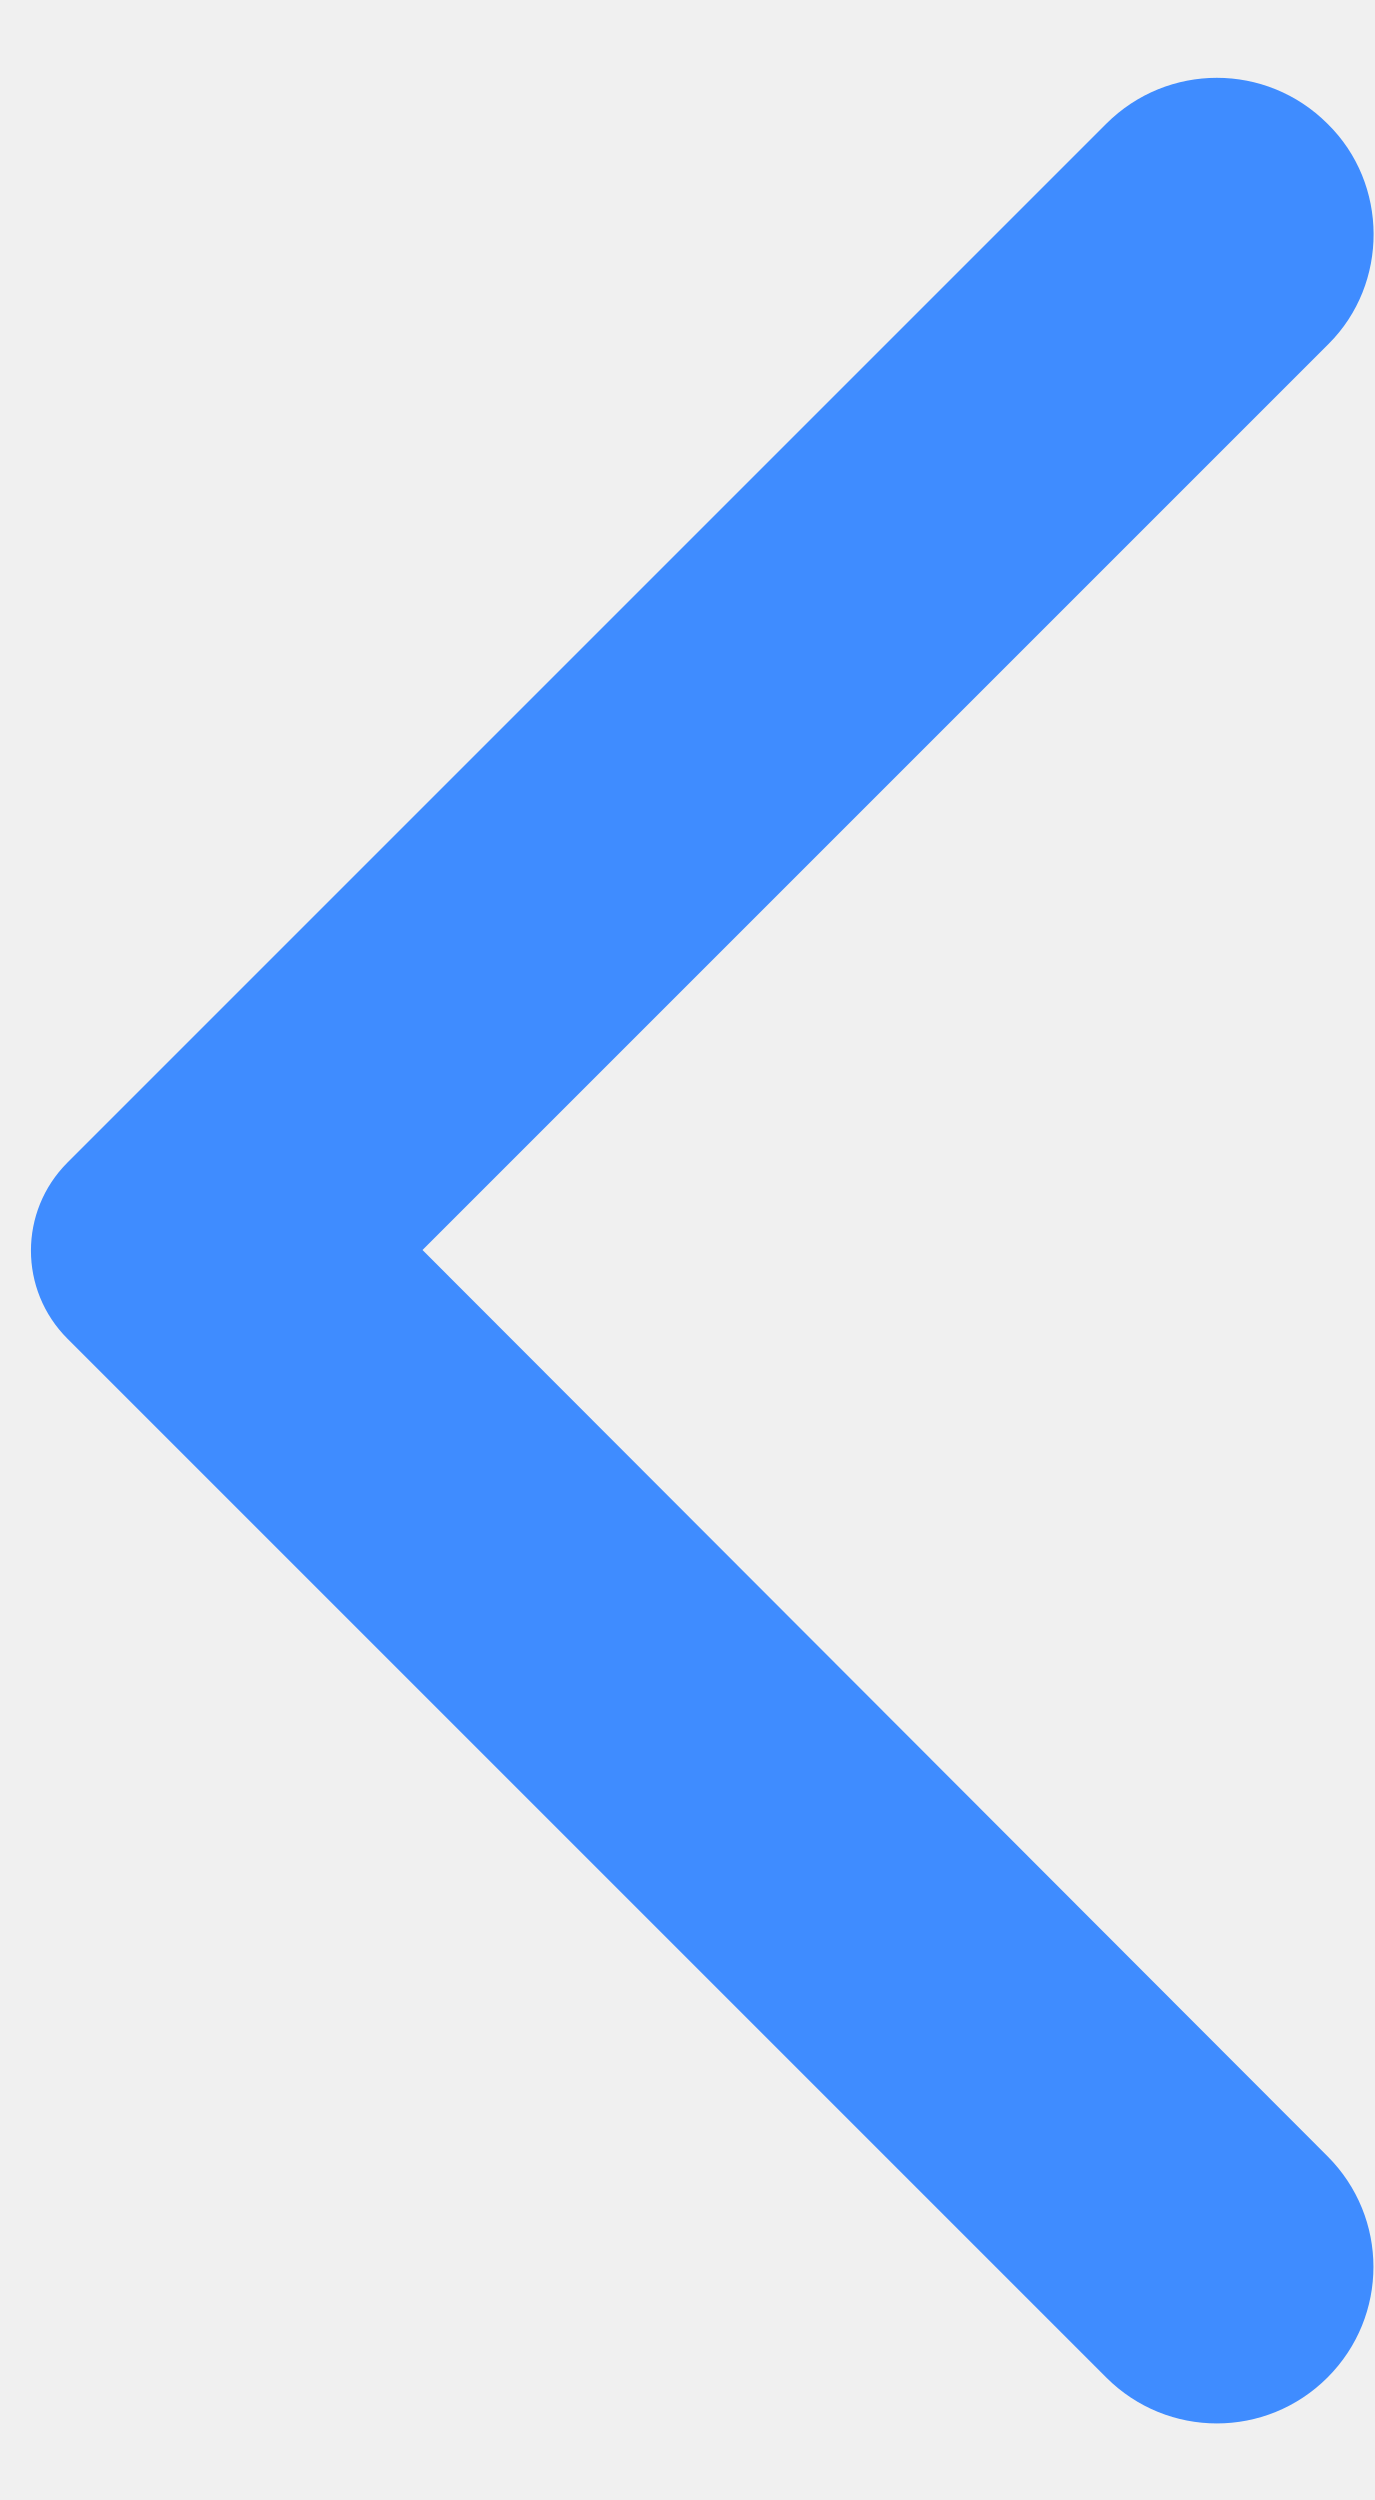
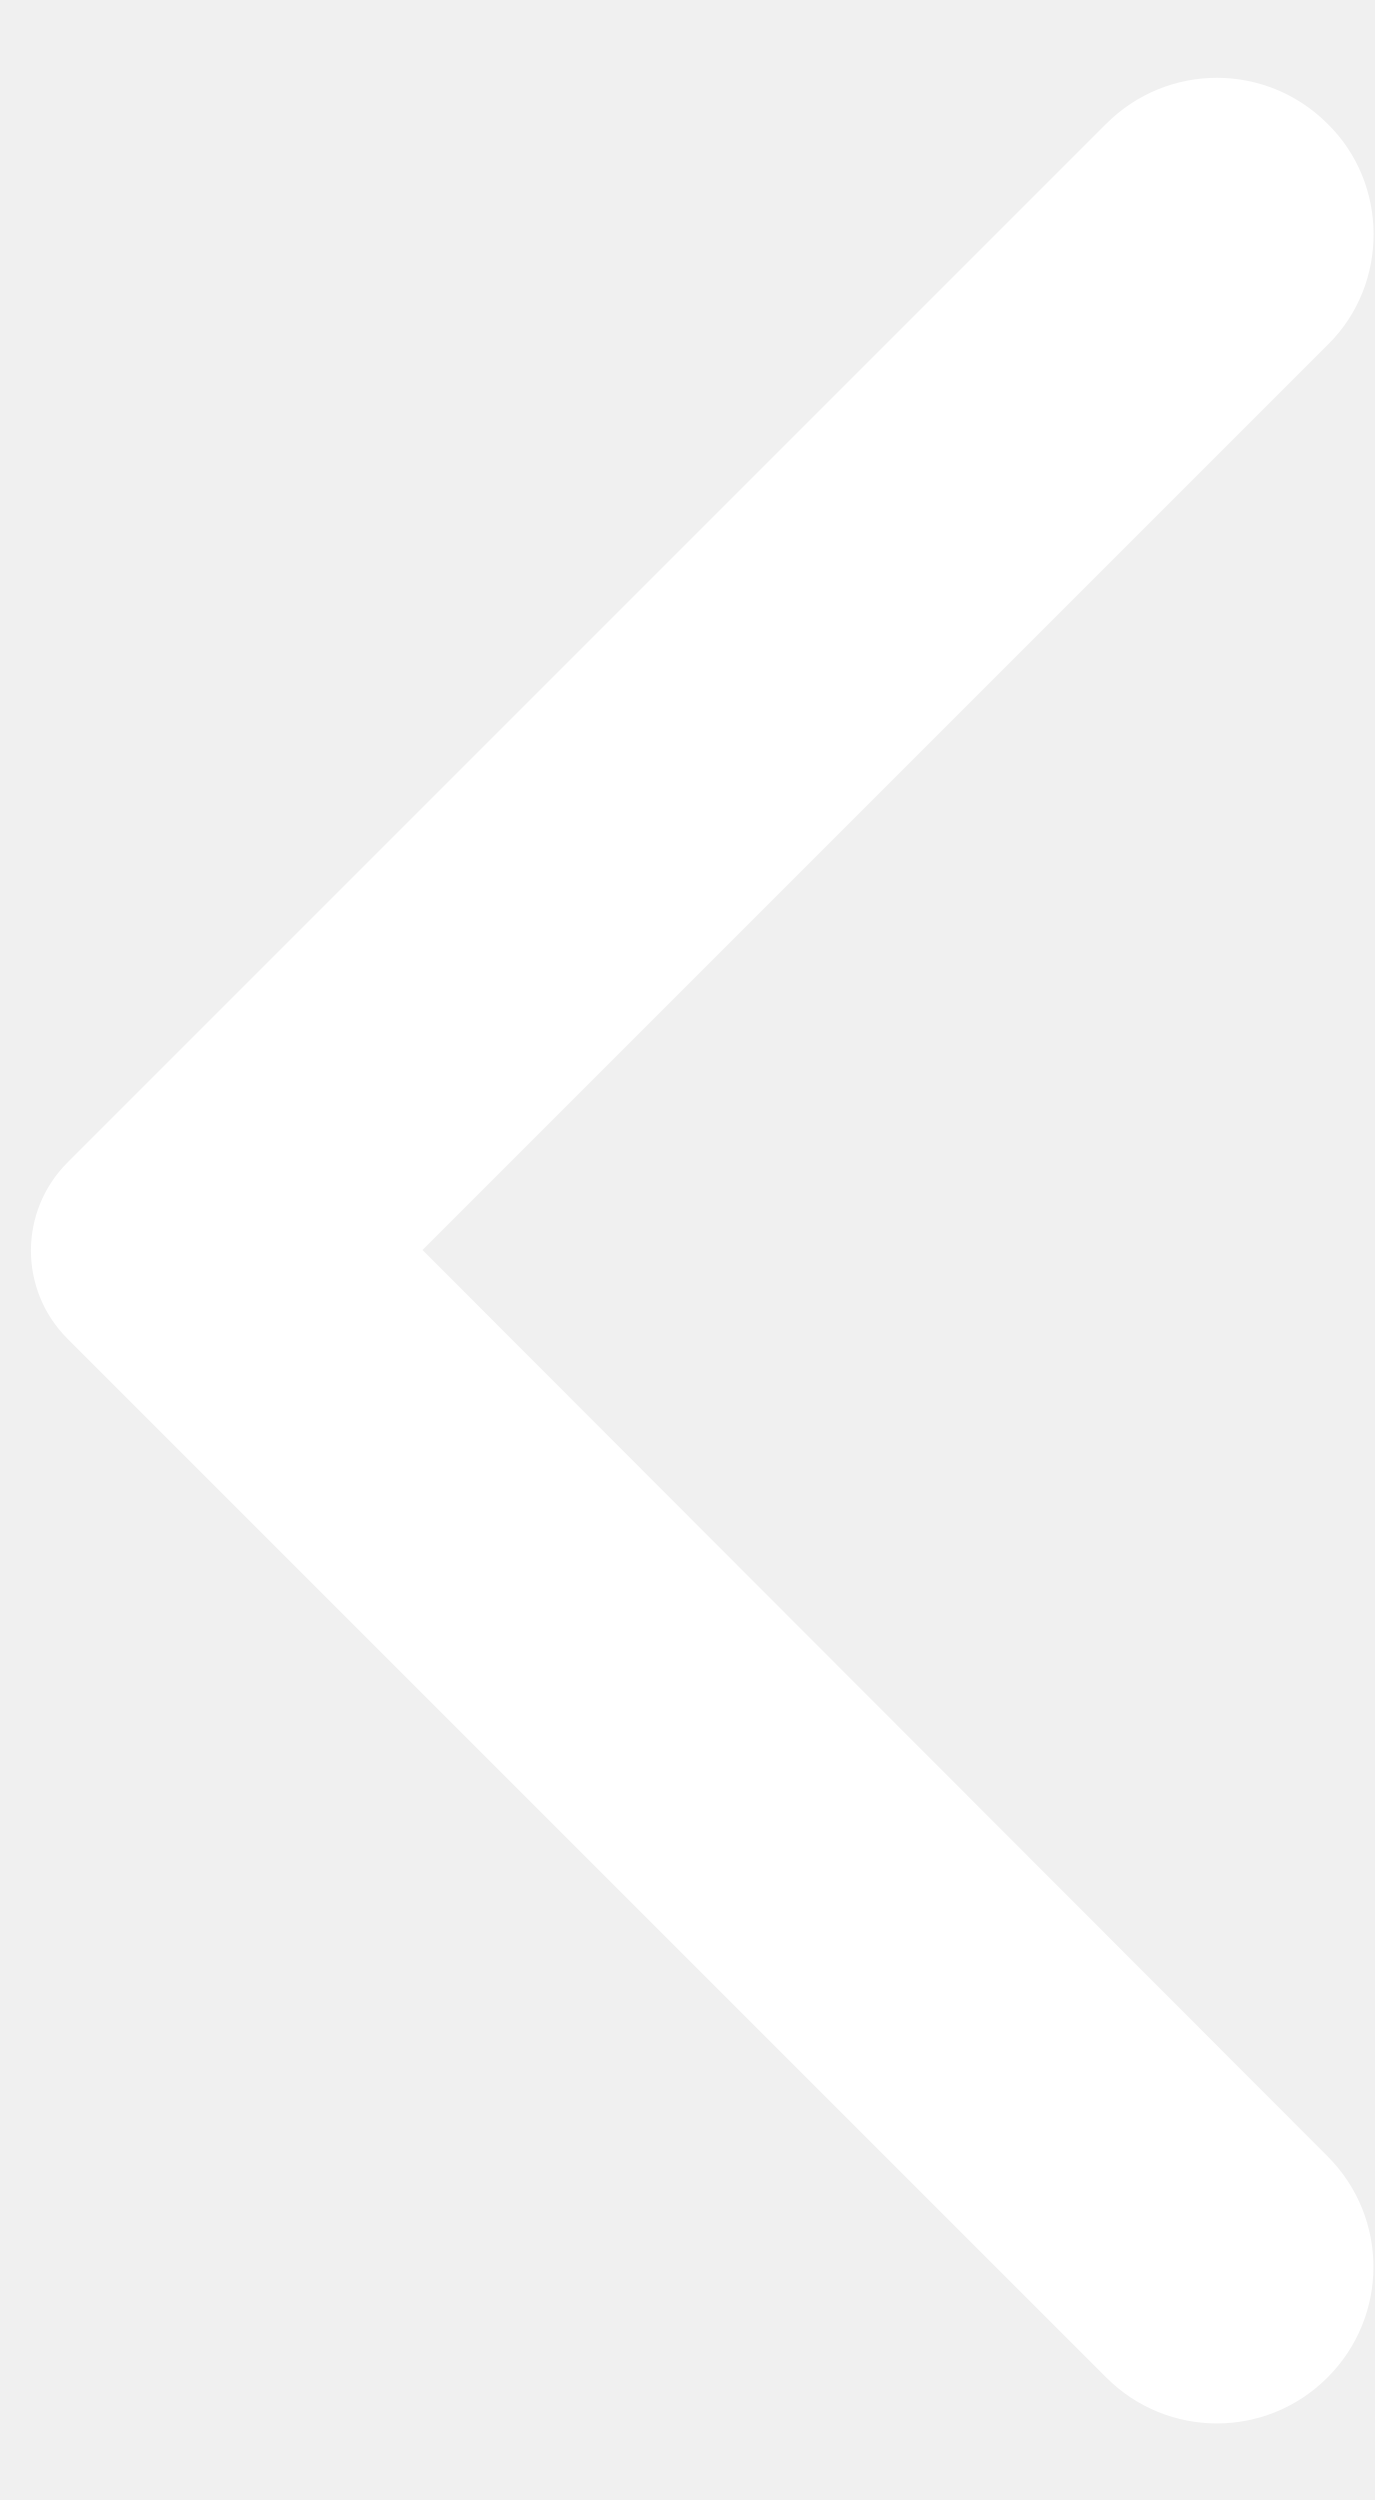
<svg xmlns="http://www.w3.org/2000/svg" width="11px" height="20px" viewBox="0 0 11 20" version="1.1">
  <g id="Icons" stroke="none" stroke-width="1" fill="none" fill-rule="evenodd">
    <g id="Rounded" transform="translate(-548, -3434)">
      <g id="Navigation" transform="translate(100, 3378)">
        <g id="-Round-/-Navigation-/-arrow_back_ios" transform="translate(442, 54)">
          <g>
            <polygon id="Path" opacity="0.87" points="0 0 24 0 24 24 0 24" />
-             <path d="M16.62,2.99 C16.13,2.5 15.34,2.5 14.85,2.99 L6.54,11.3 C6.15,11.69 6.15,12.32 6.54,12.71 L14.85,21.02 C15.34,21.51 16.13,21.51 16.62,21.02 C17.11,20.53 17.11,19.74 16.62,19.25 L9.38,12 L16.63,4.75 C17.11,4.27 17.11,3.47 16.62,2.99 Z" id="🔹-Icon-Color" fill="#3F8CFF" />
+             <path d="M16.62,2.99 C16.13,2.5 15.34,2.5 14.85,2.99 L6.54,11.3 C6.15,11.69 6.15,12.32 6.54,12.71 L14.85,21.02 C15.34,21.51 16.13,21.51 16.62,21.02 C17.11,20.53 17.11,19.74 16.62,19.25 L9.38,12 L16.63,4.75 C17.11,4.27 17.11,3.47 16.62,2.99 Z" id="🔹-Icon-Color" fill="#ffffff" />
          </g>
        </g>
      </g>
    </g>
  </g>
</svg>
